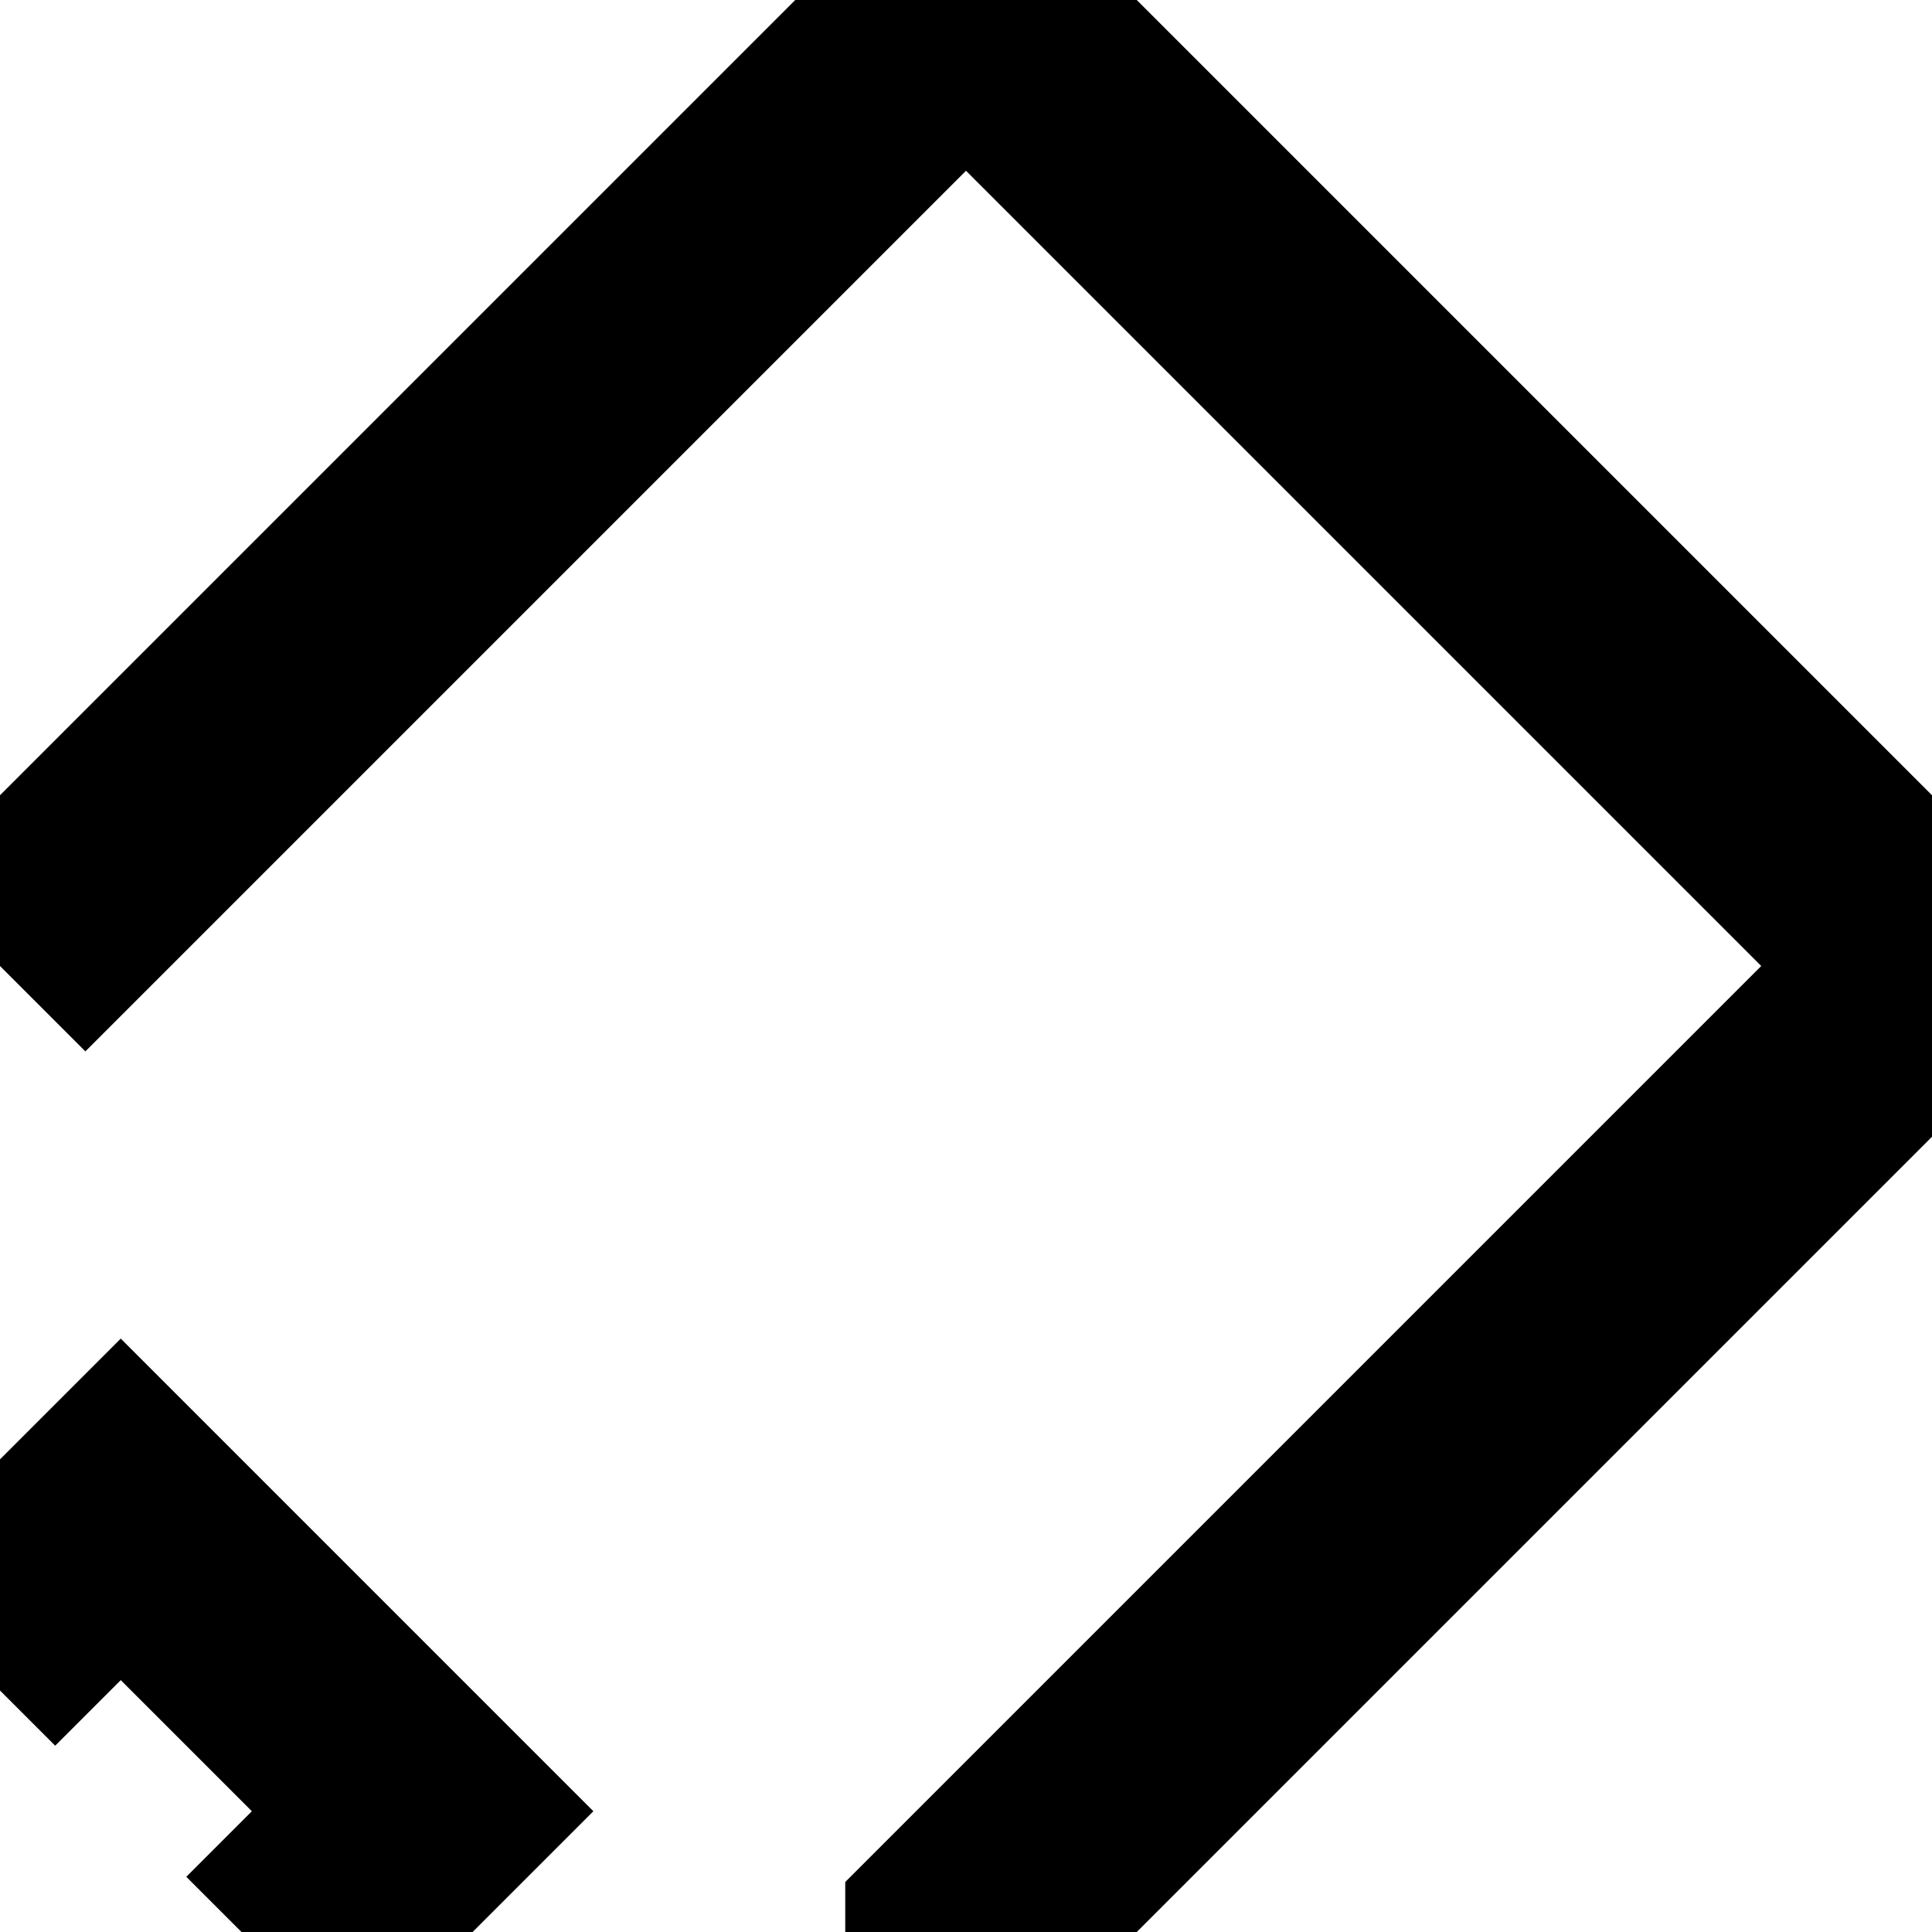
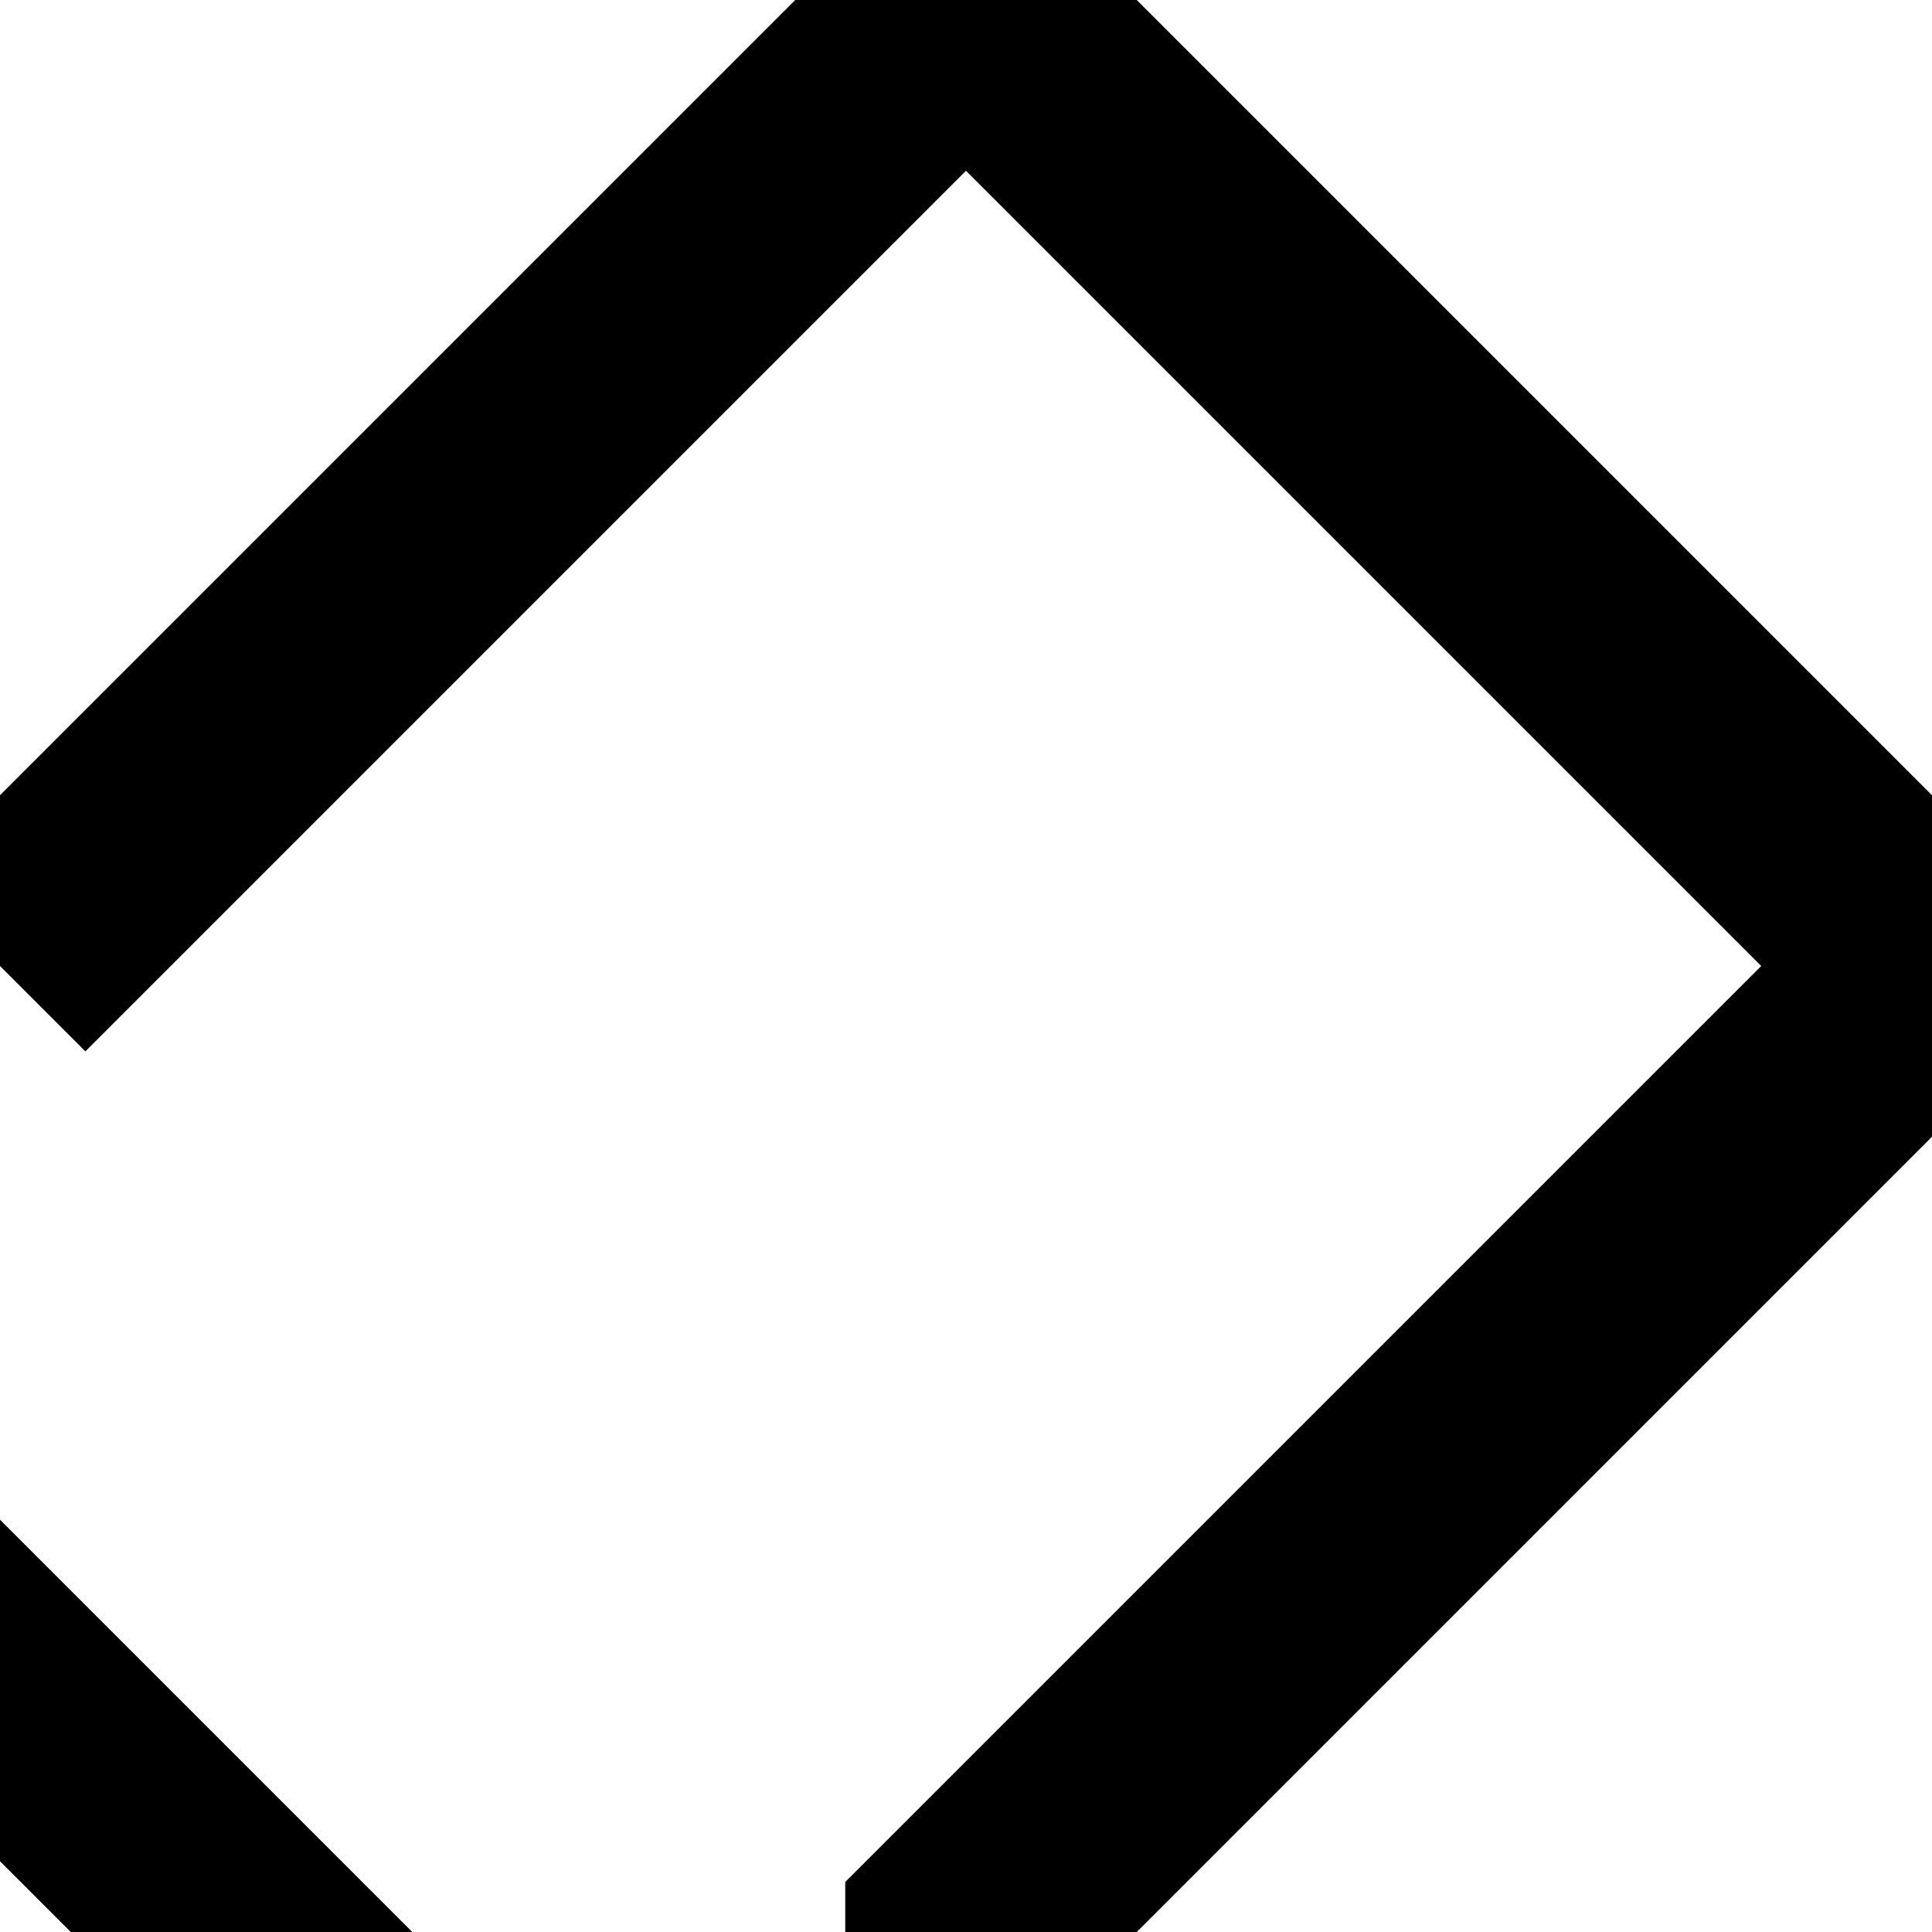
<svg xmlns="http://www.w3.org/2000/svg" width="512" height="512" viewBox="0 0 135.467 135.467" version="1.1" id="svg8">
  <defs id="defs2" />
  <g id="layer1" transform="translate(0,-161.5333)">
    <path style="fill:none;fill-rule:evenodd;stroke:#000000;stroke-width:16.933;stroke-linecap:butt;stroke-linejoin:miter;stroke-opacity:1;stroke-miterlimit:4;stroke-dasharray:none" d="m 0,229.267 67.733,-67.733 67.733,67.733 -67.733,67.733 v 67.733" id="path4586" />
  </g>
  <defs id="defs2" />
-   <path id="path4672" d="M -2.117,116.417 8.467,105.833 29.633,127 19.05,137.583" style="fill:none;fill-rule:evenodd;stroke:#000000;stroke-width:16.933;stroke-linecap:butt;stroke-linejoin:miter;stroke-miterlimit:4;stroke-dasharray:none;stroke-opacity:1" />
+   <path style="fill:none;fill-rule:evenodd;stroke:#000000;stroke-width:16.933;stroke-linecap:butt;stroke-linejoin:miter;stroke-opacity:1;stroke-miterlimit:4;stroke-dasharray:none" d="M 0,186.267 33.867,152.4 -16.933,101.6 -50.8,135.467" id="path4528" />
</svg>
